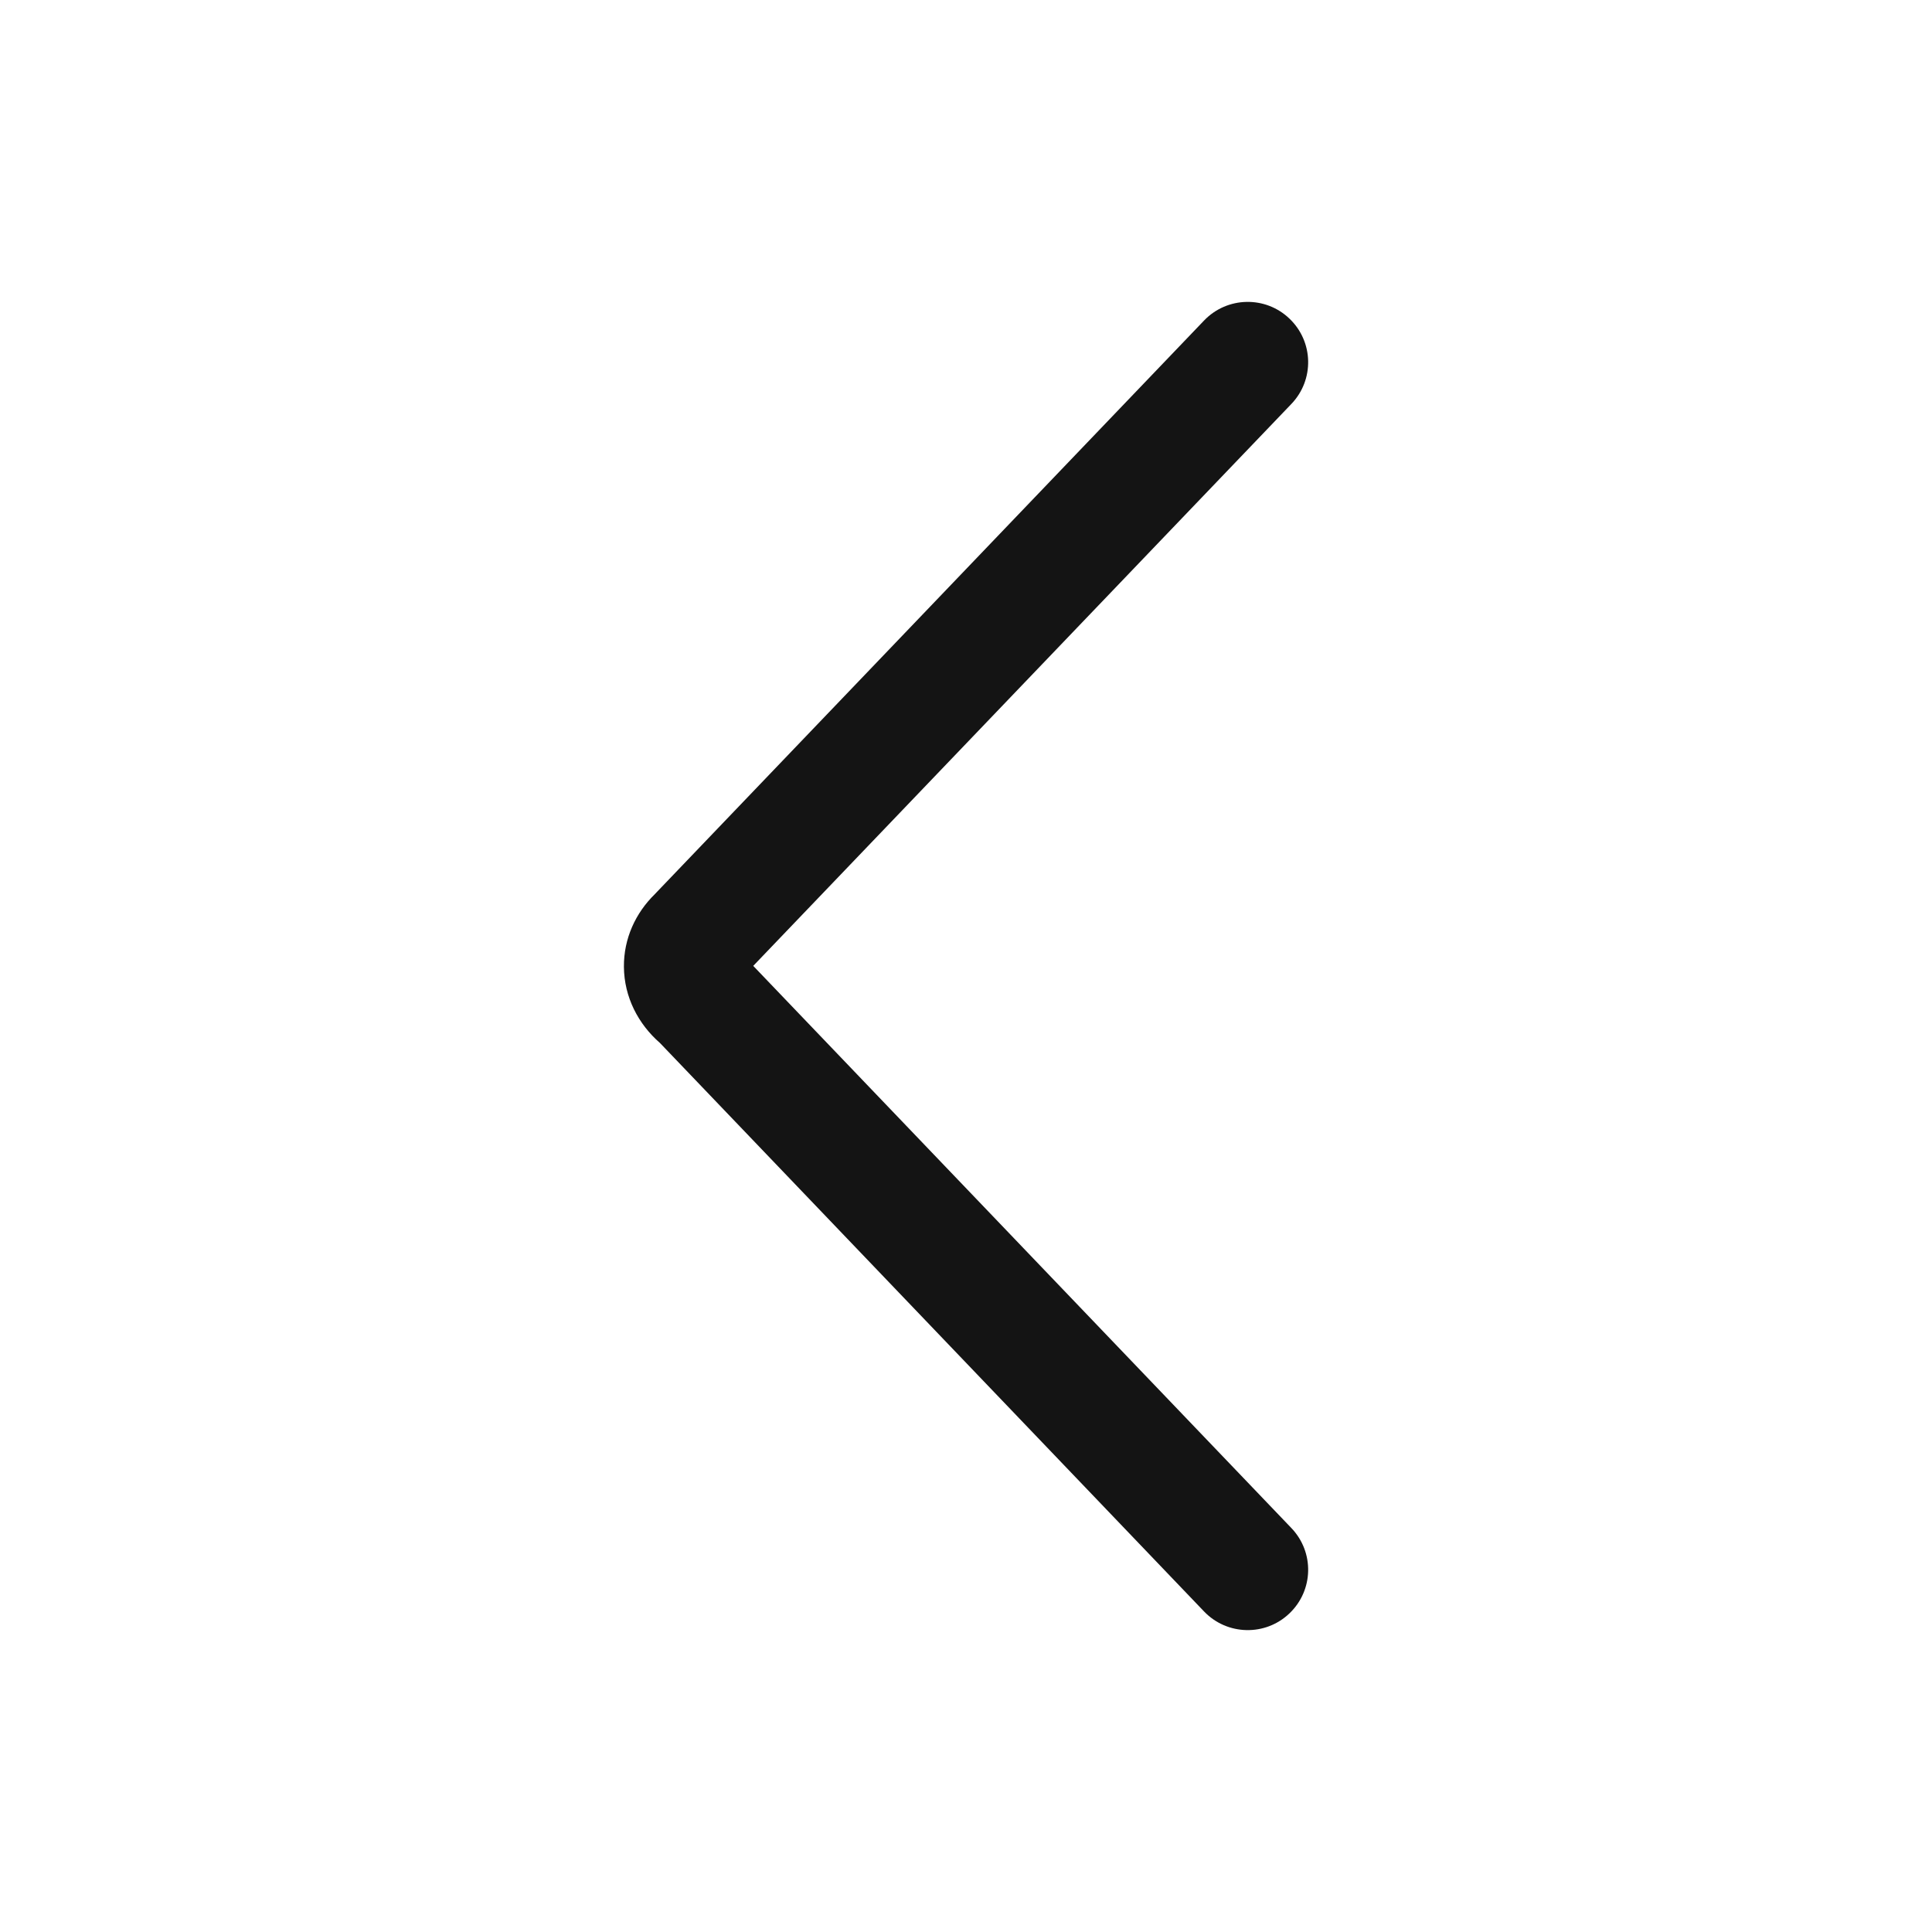
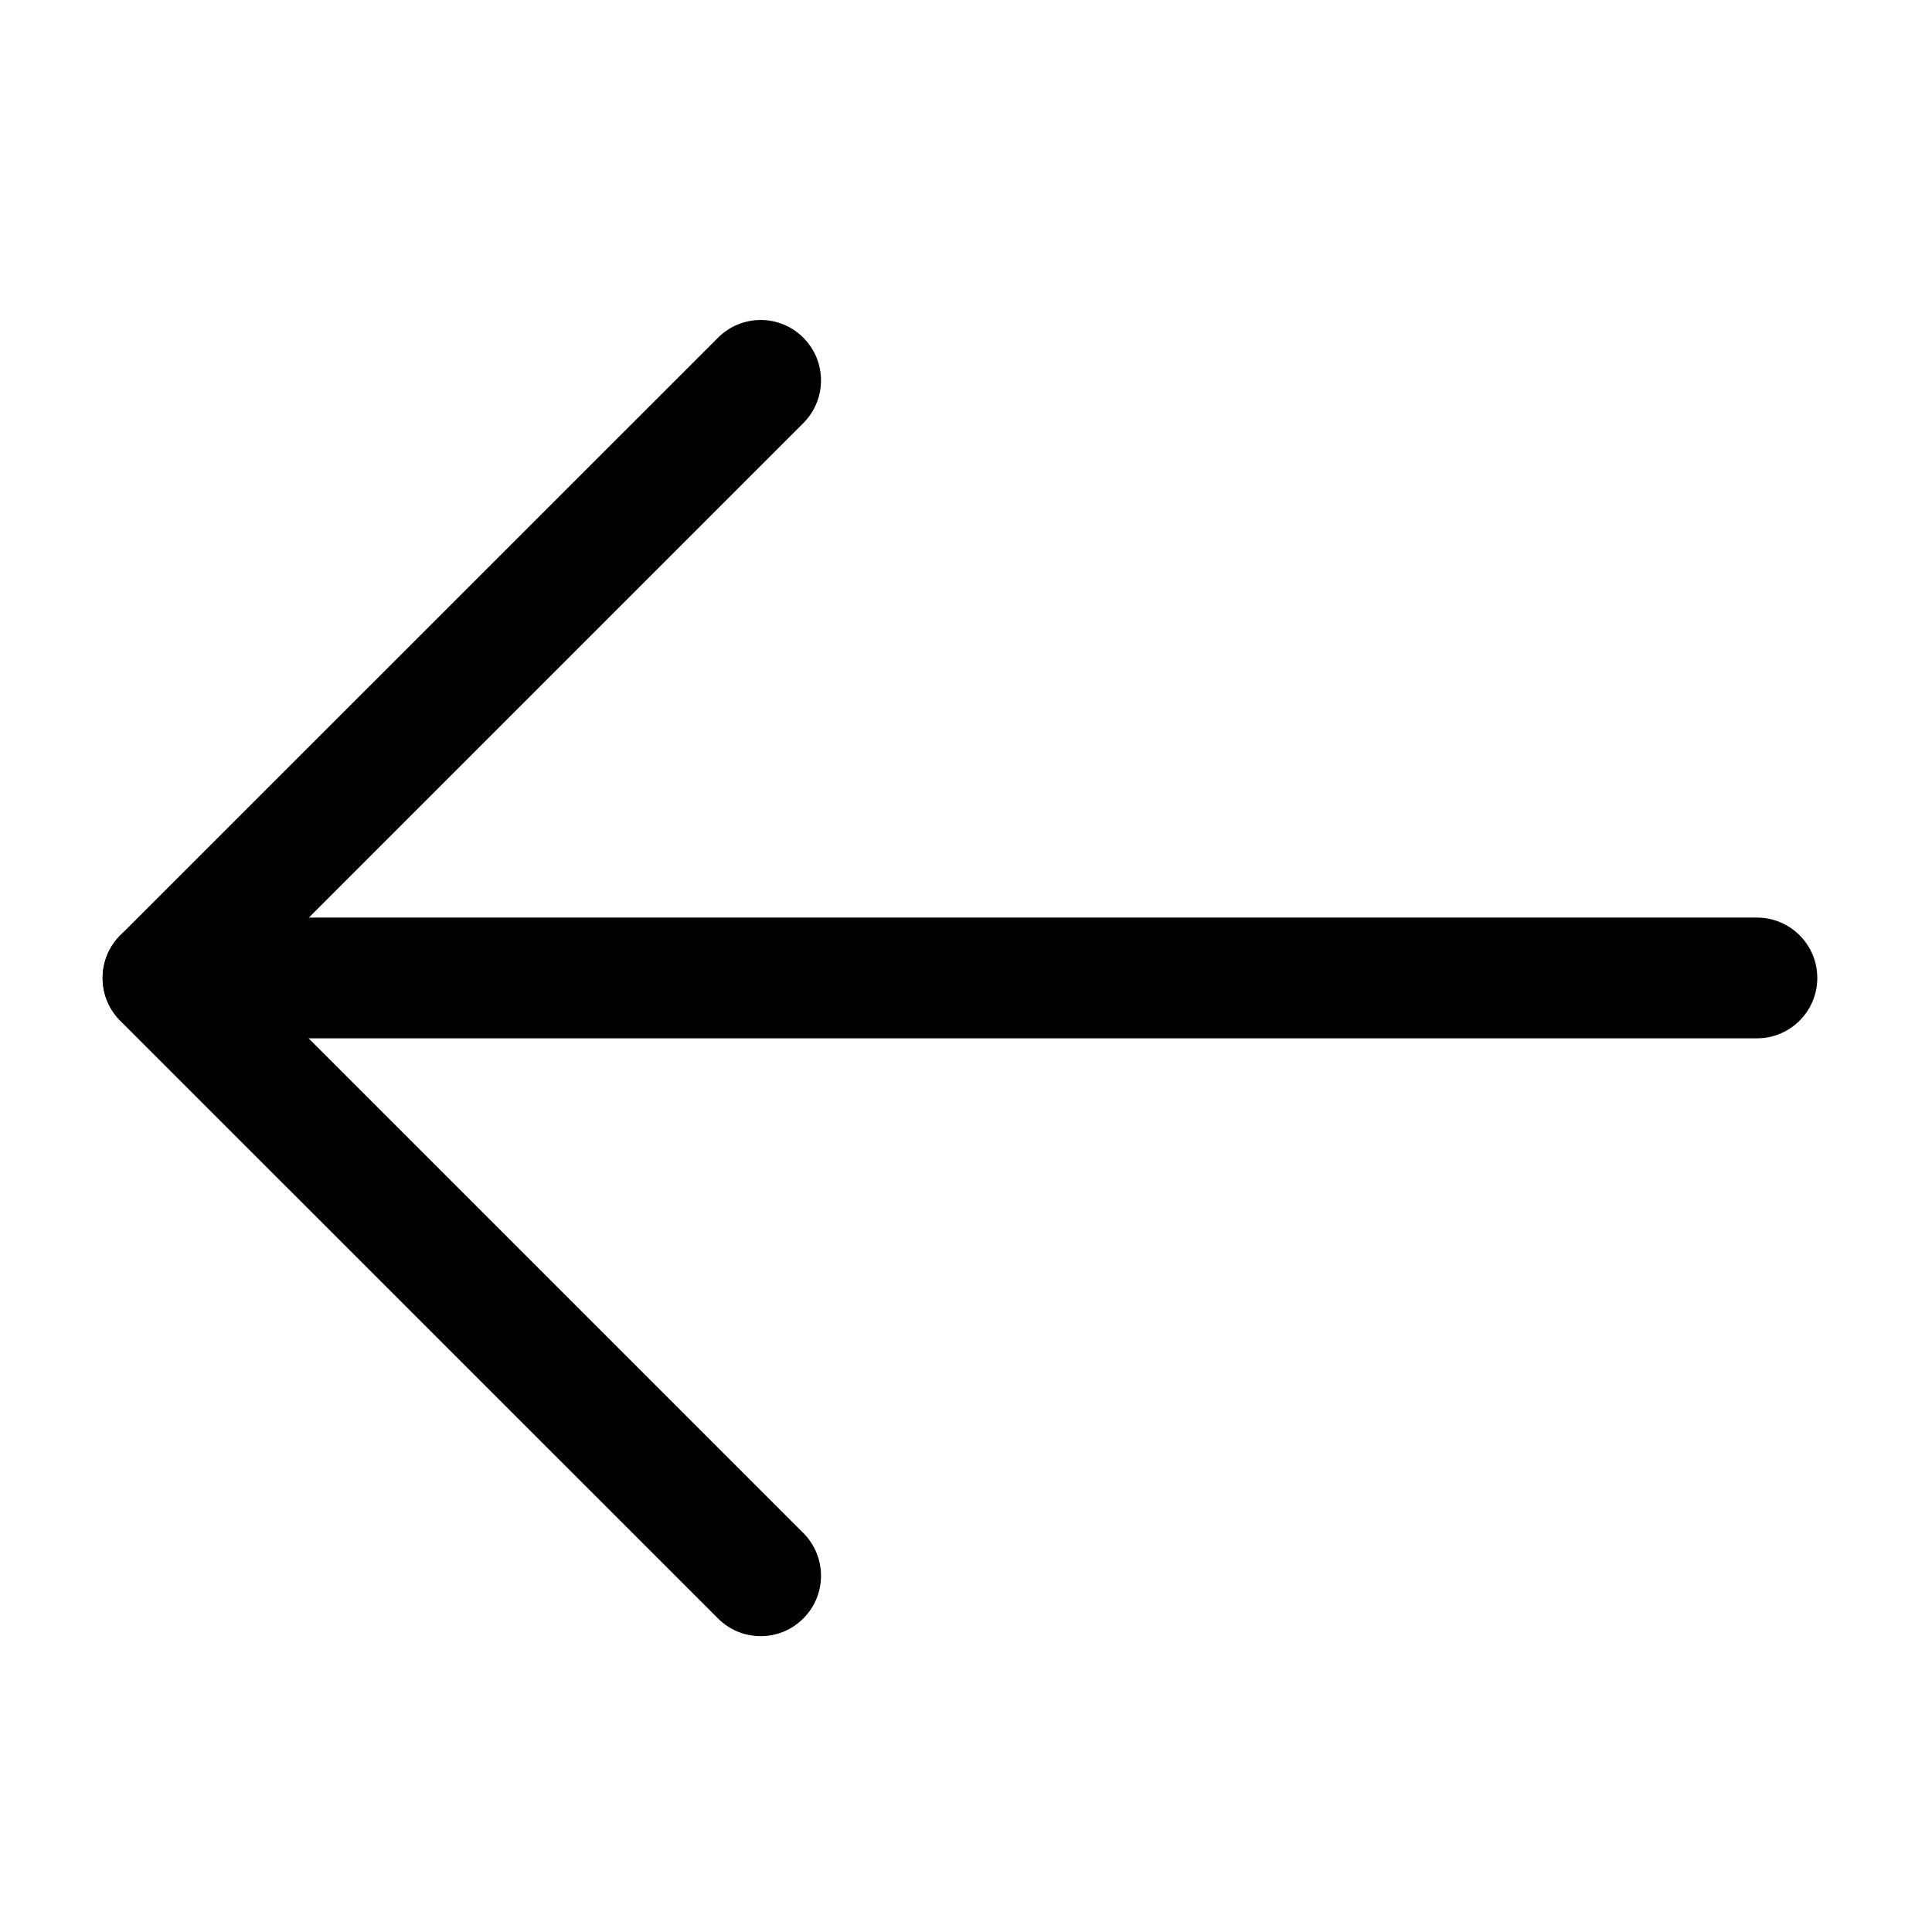
<svg xmlns="http://www.w3.org/2000/svg" width="16" height="16" viewBox="0 0 16 16" fill="none">
-   <path fill-rule="evenodd" clip-rule="evenodd" d="M10.679 2.639C10.879 2.83 10.886 3.146 10.694 3.346L6.238 7.999L10.694 12.654C10.886 12.854 10.879 13.17 10.679 13.361C10.48 13.552 10.163 13.545 9.972 13.346L5.466 8.638C5.286 8.481 5.169 8.258 5.167 8.007C5.165 7.772 5.264 7.56 5.424 7.404C5.43 7.398 5.436 7.392 5.441 7.386L9.972 2.654C10.163 2.455 10.48 2.448 10.679 2.639Z" fill="#141414" />
+   <path fill-rule="evenodd" clip-rule="evenodd" d="M0.85 8.099C0.85 7.823 1.074 7.599 1.35 7.599H14.55C14.826 7.599 15.05 7.823 15.05 8.099C15.05 8.375 14.826 8.599 14.55 8.599H1.35C1.074 8.599 0.85 8.375 0.85 8.099Z" fill="black" />
+   <path fill-rule="evenodd" clip-rule="evenodd" d="M6.653 2.797C6.848 2.992 6.848 3.308 6.653 3.504L2.057 8.1L6.653 12.696C6.848 12.892 6.848 13.208 6.653 13.403C6.458 13.599 6.141 13.599 5.946 13.403L0.996 8.454C0.801 8.258 0.801 7.942 0.996 7.746L5.946 2.797C6.141 2.601 6.458 2.601 6.653 2.797Z" fill="black" />
</svg>
